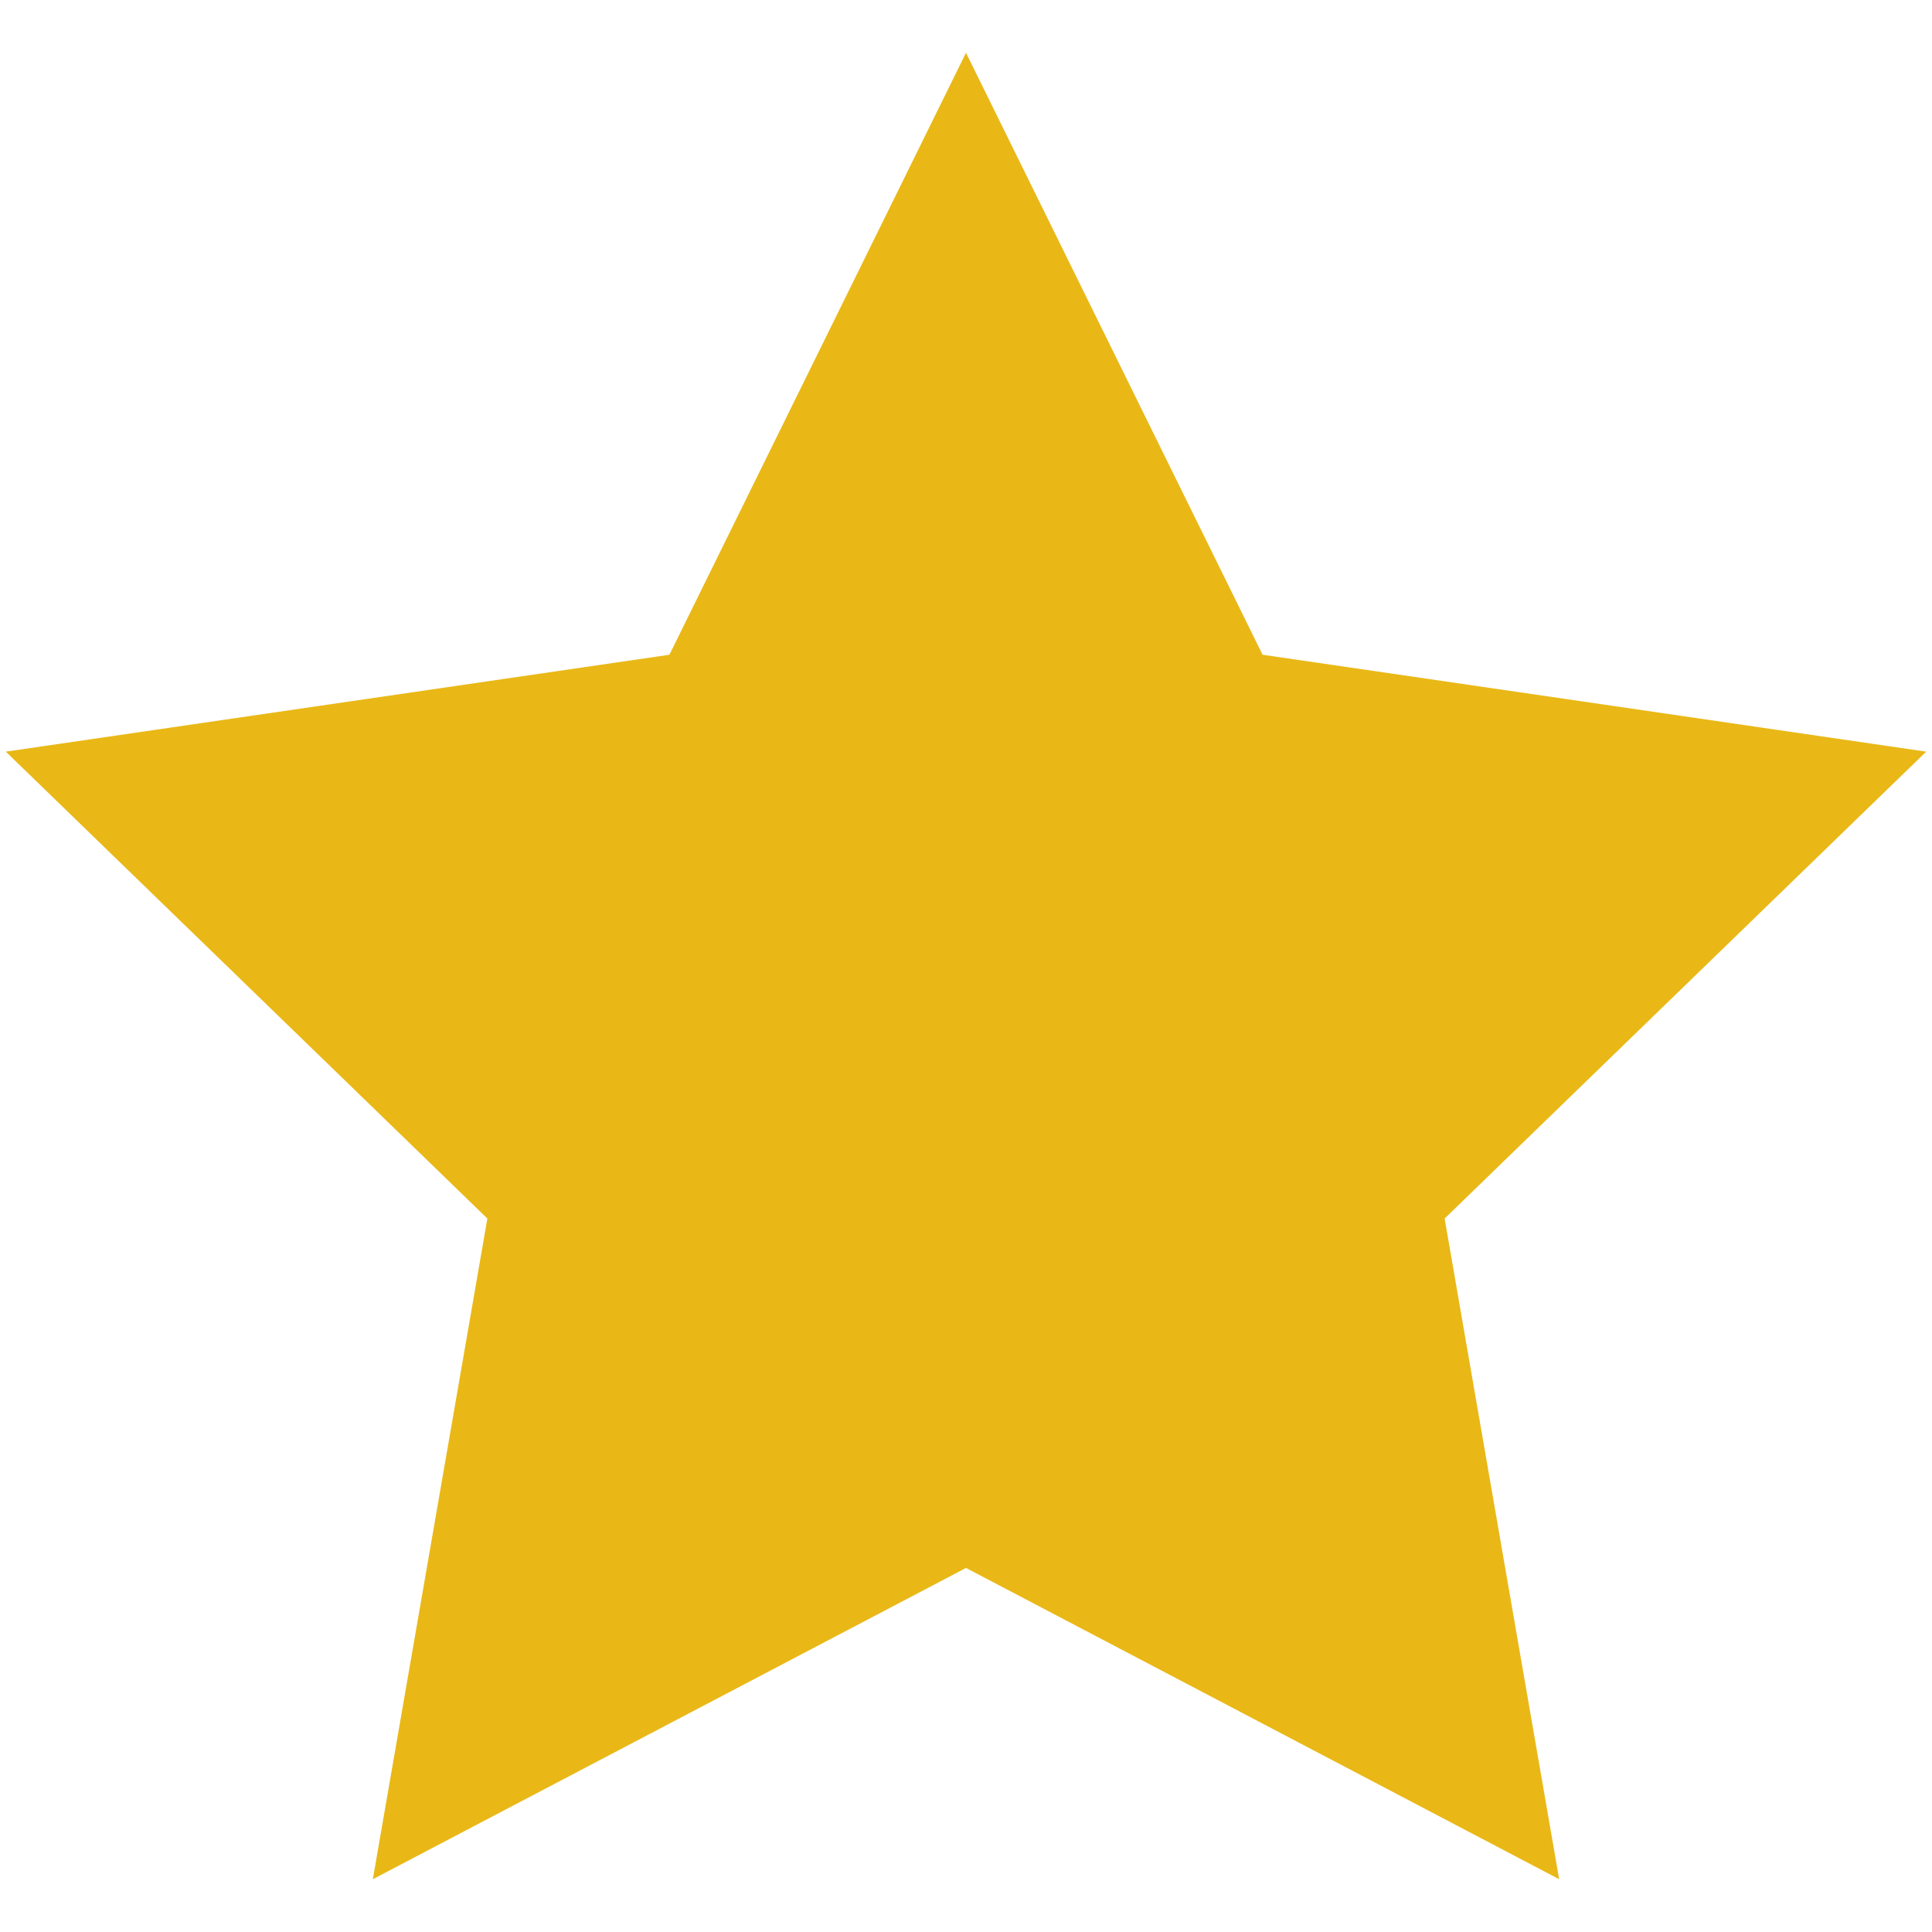
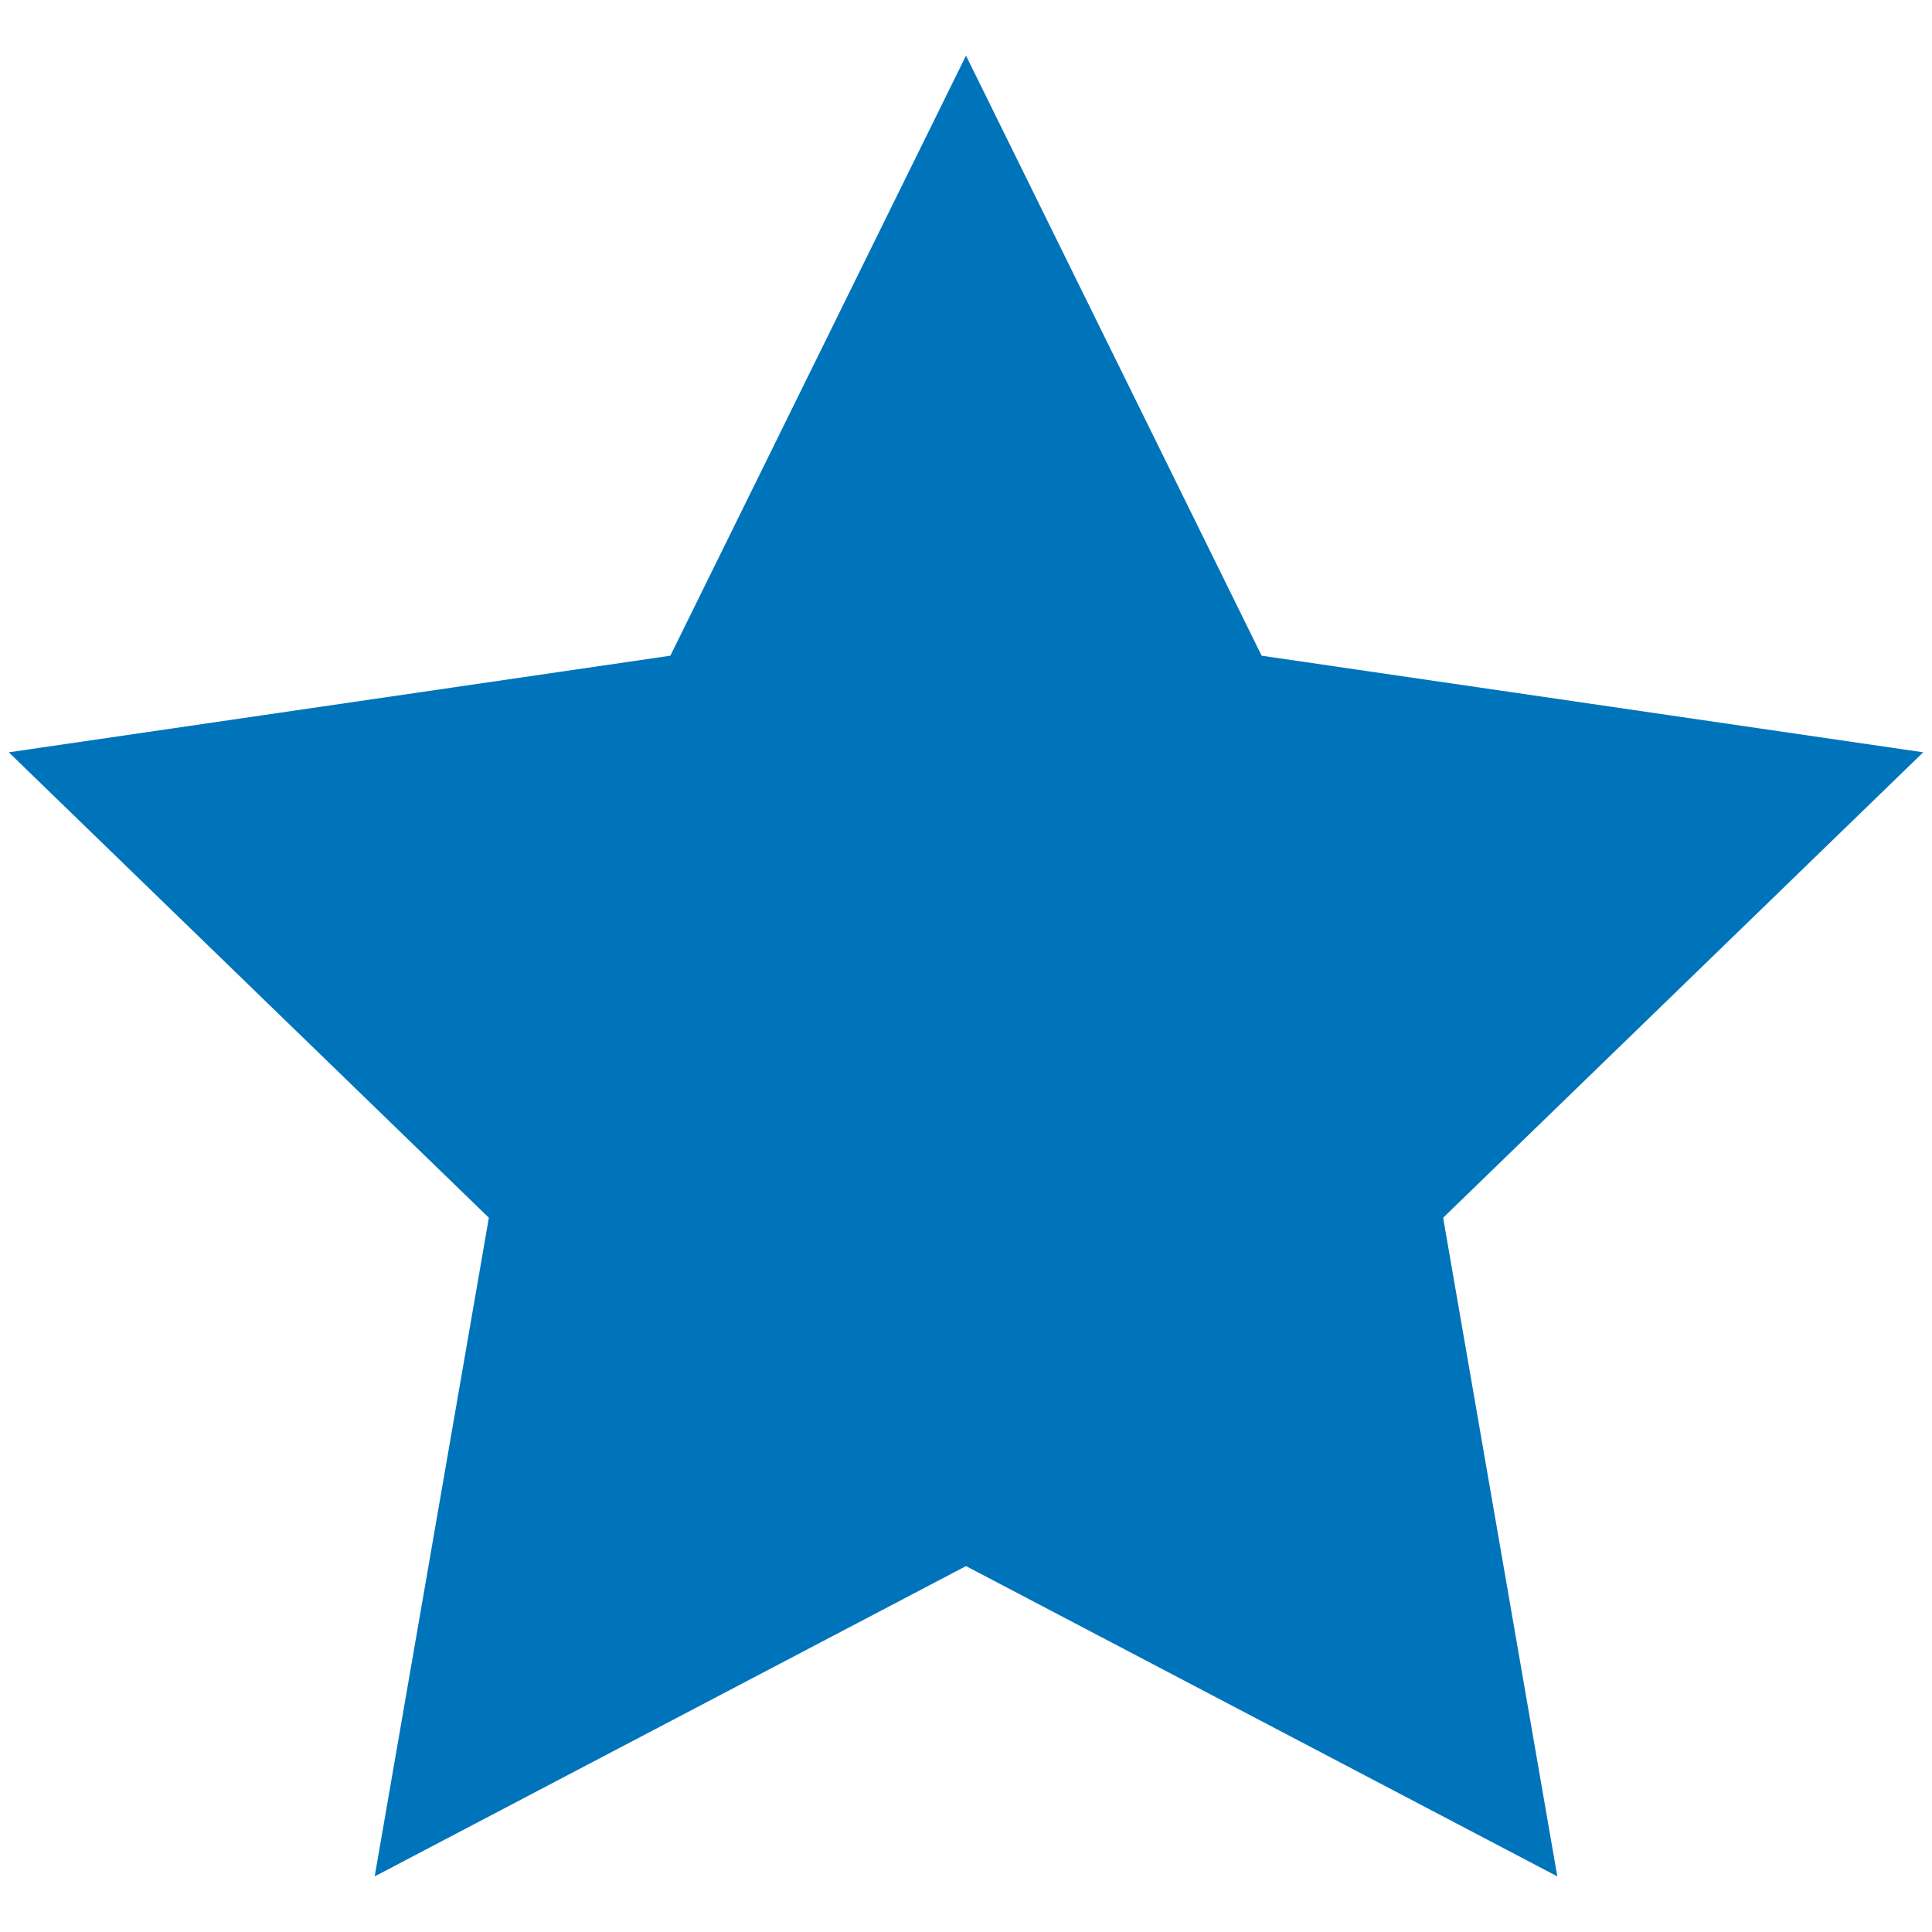
- <svg xmlns="http://www.w3.org/2000/svg" width="100" height="100">
-   <style type="text/css">.st0{fill:#E9B817;}</style>
+ <svg xmlns="http://www.w3.org/2000/svg" width="66" height="66">
+   <style type="text/css">.st0{fill:#0074BB;}</style>
  <g>
-     <rect fill="none" id="canvas_background" height="102" width="102" y="-1" x="-1" />
+     <rect fill="none" id="canvas_background" height="68" width="68" y="-1" x="-1" />
  </g>
  <g>
    <g id="svg_1">
-       <polygon id="svg_2" points="50,81.157 19.298,97.268 25.226,63.071 0.3,38.905 34.649,33.889 50,2.732 65.351,33.889 99.7,38.905 74.774,63.071 80.702,97.268 " class="st0" />
+       <polygon id="svg_2" points="33,53.5 12.8,64.1 16.7,41.6 0.3,25.7 22.9,22.4 33,1.9 43.1,22.4 65.7,25.7 49.3,41.6 53.2,64.1 " class="st0" />
    </g>
  </g>
</svg>
